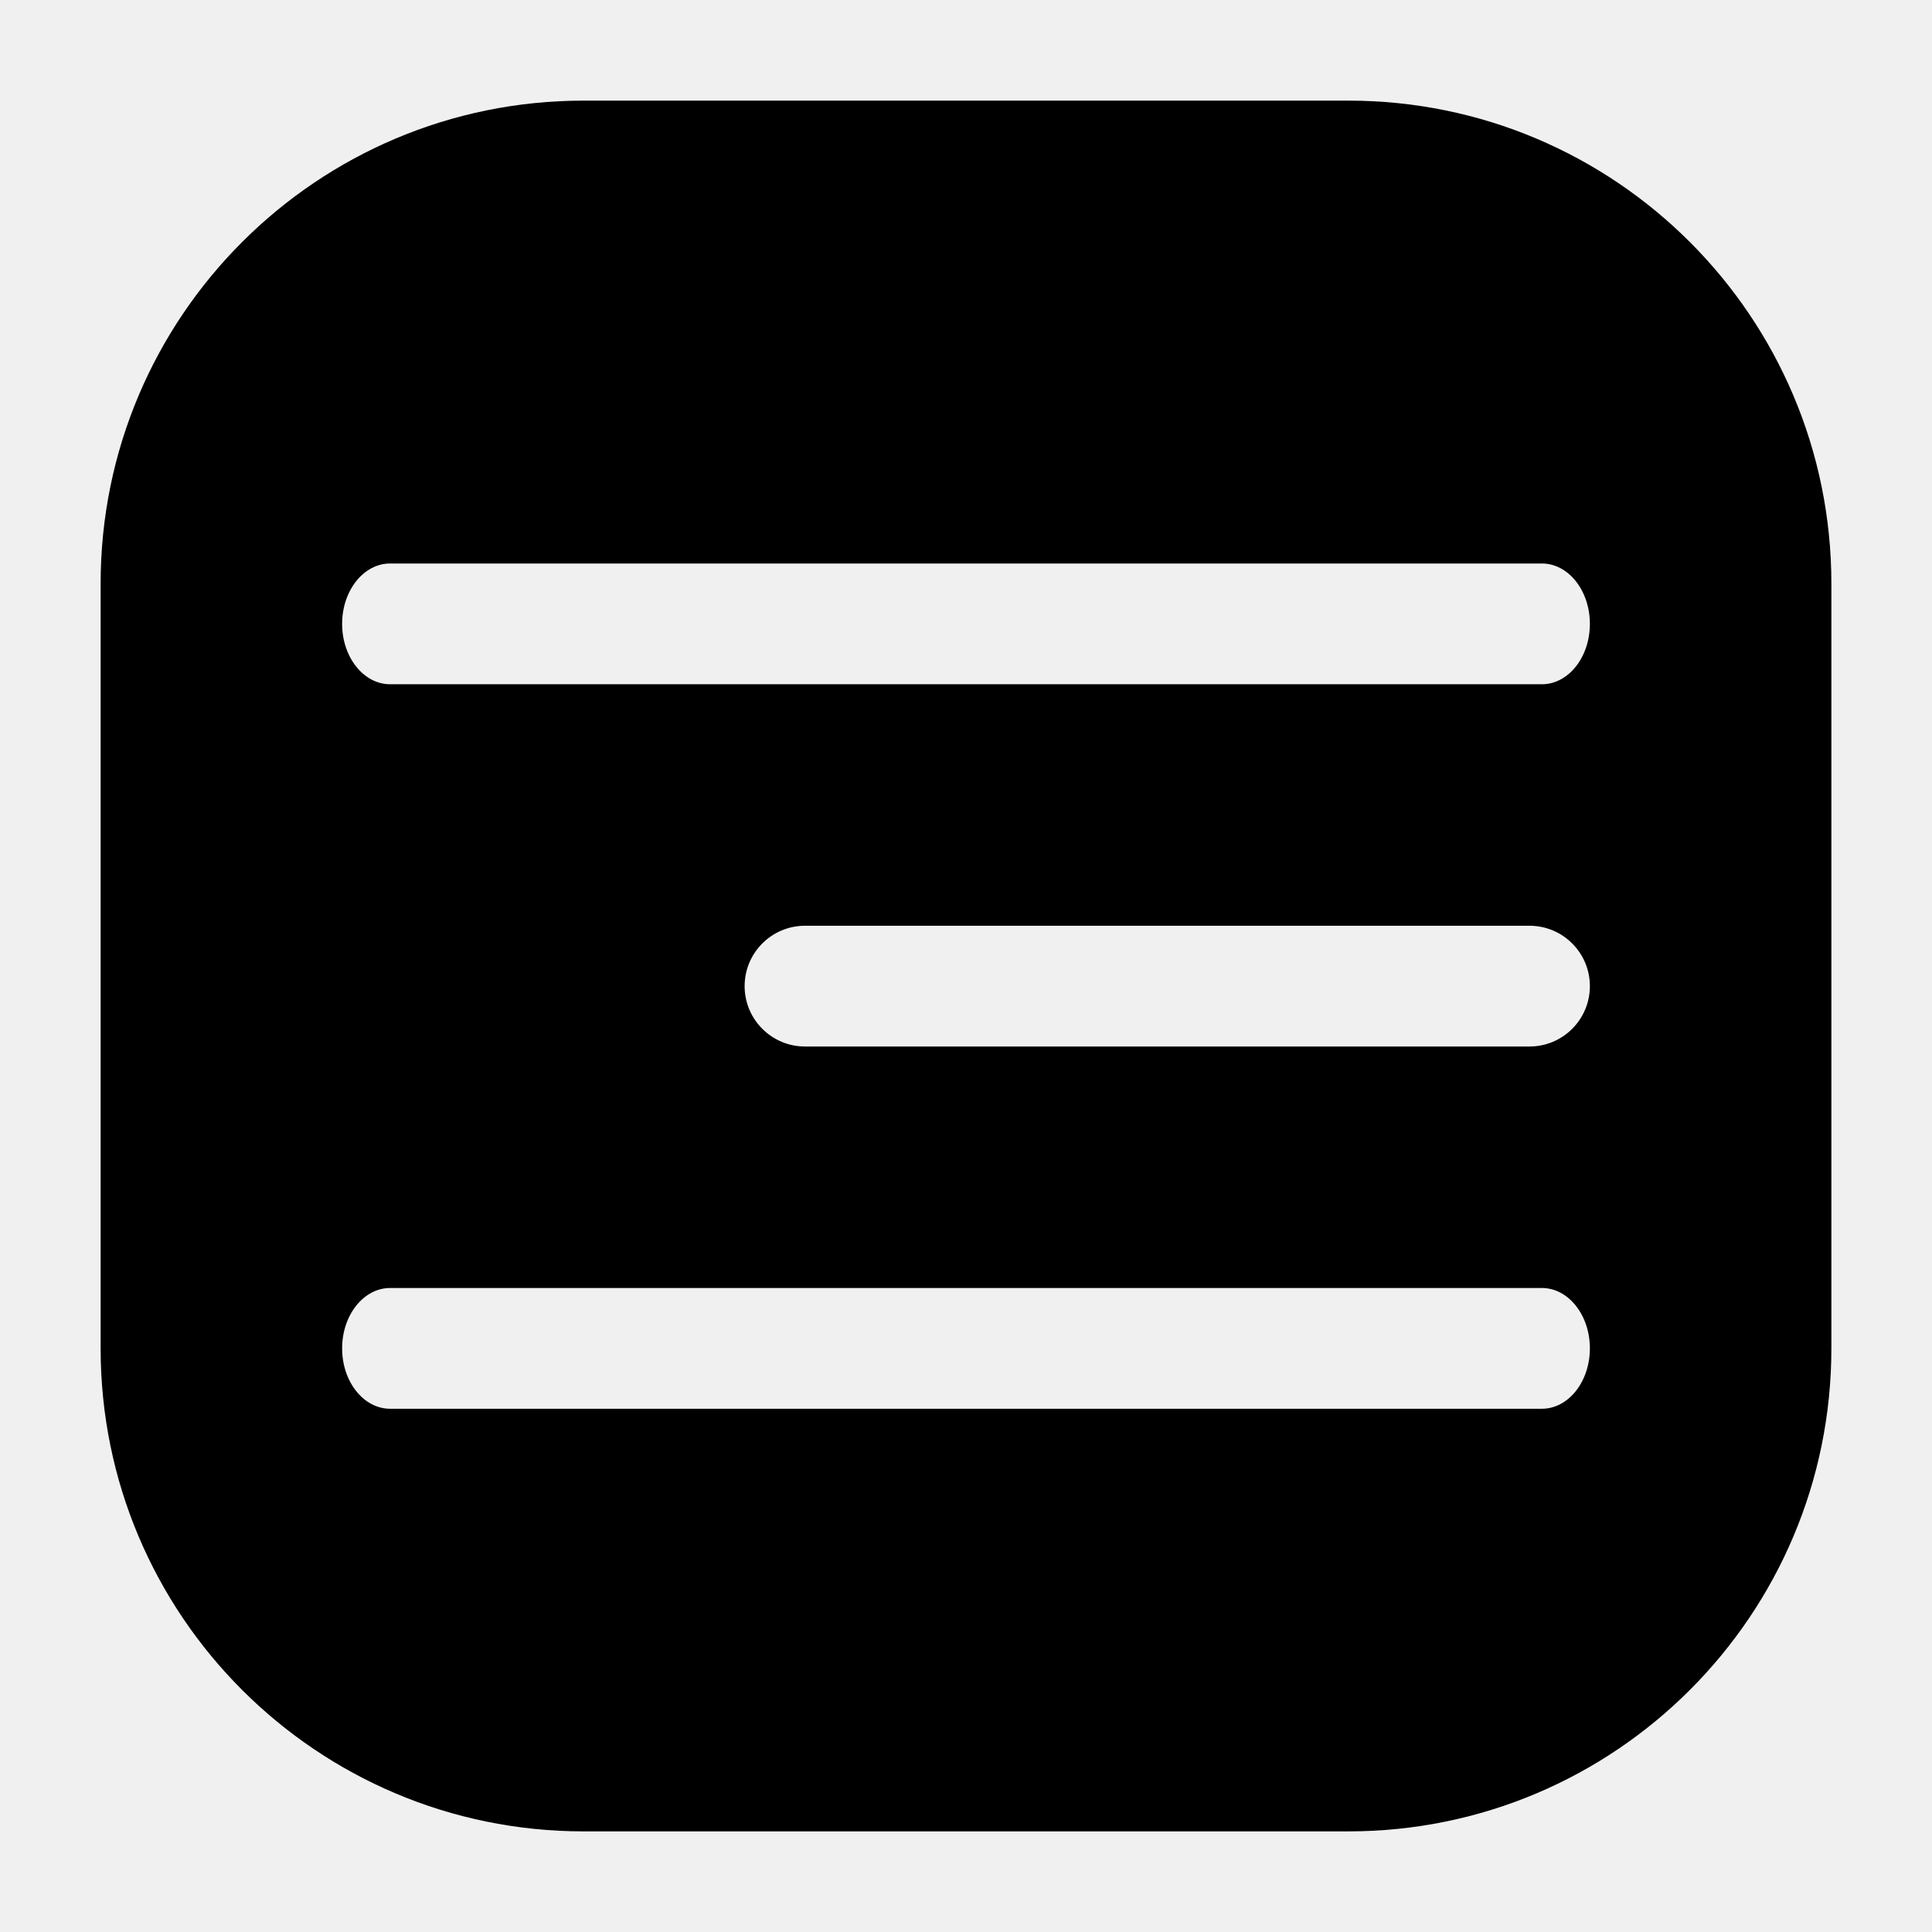
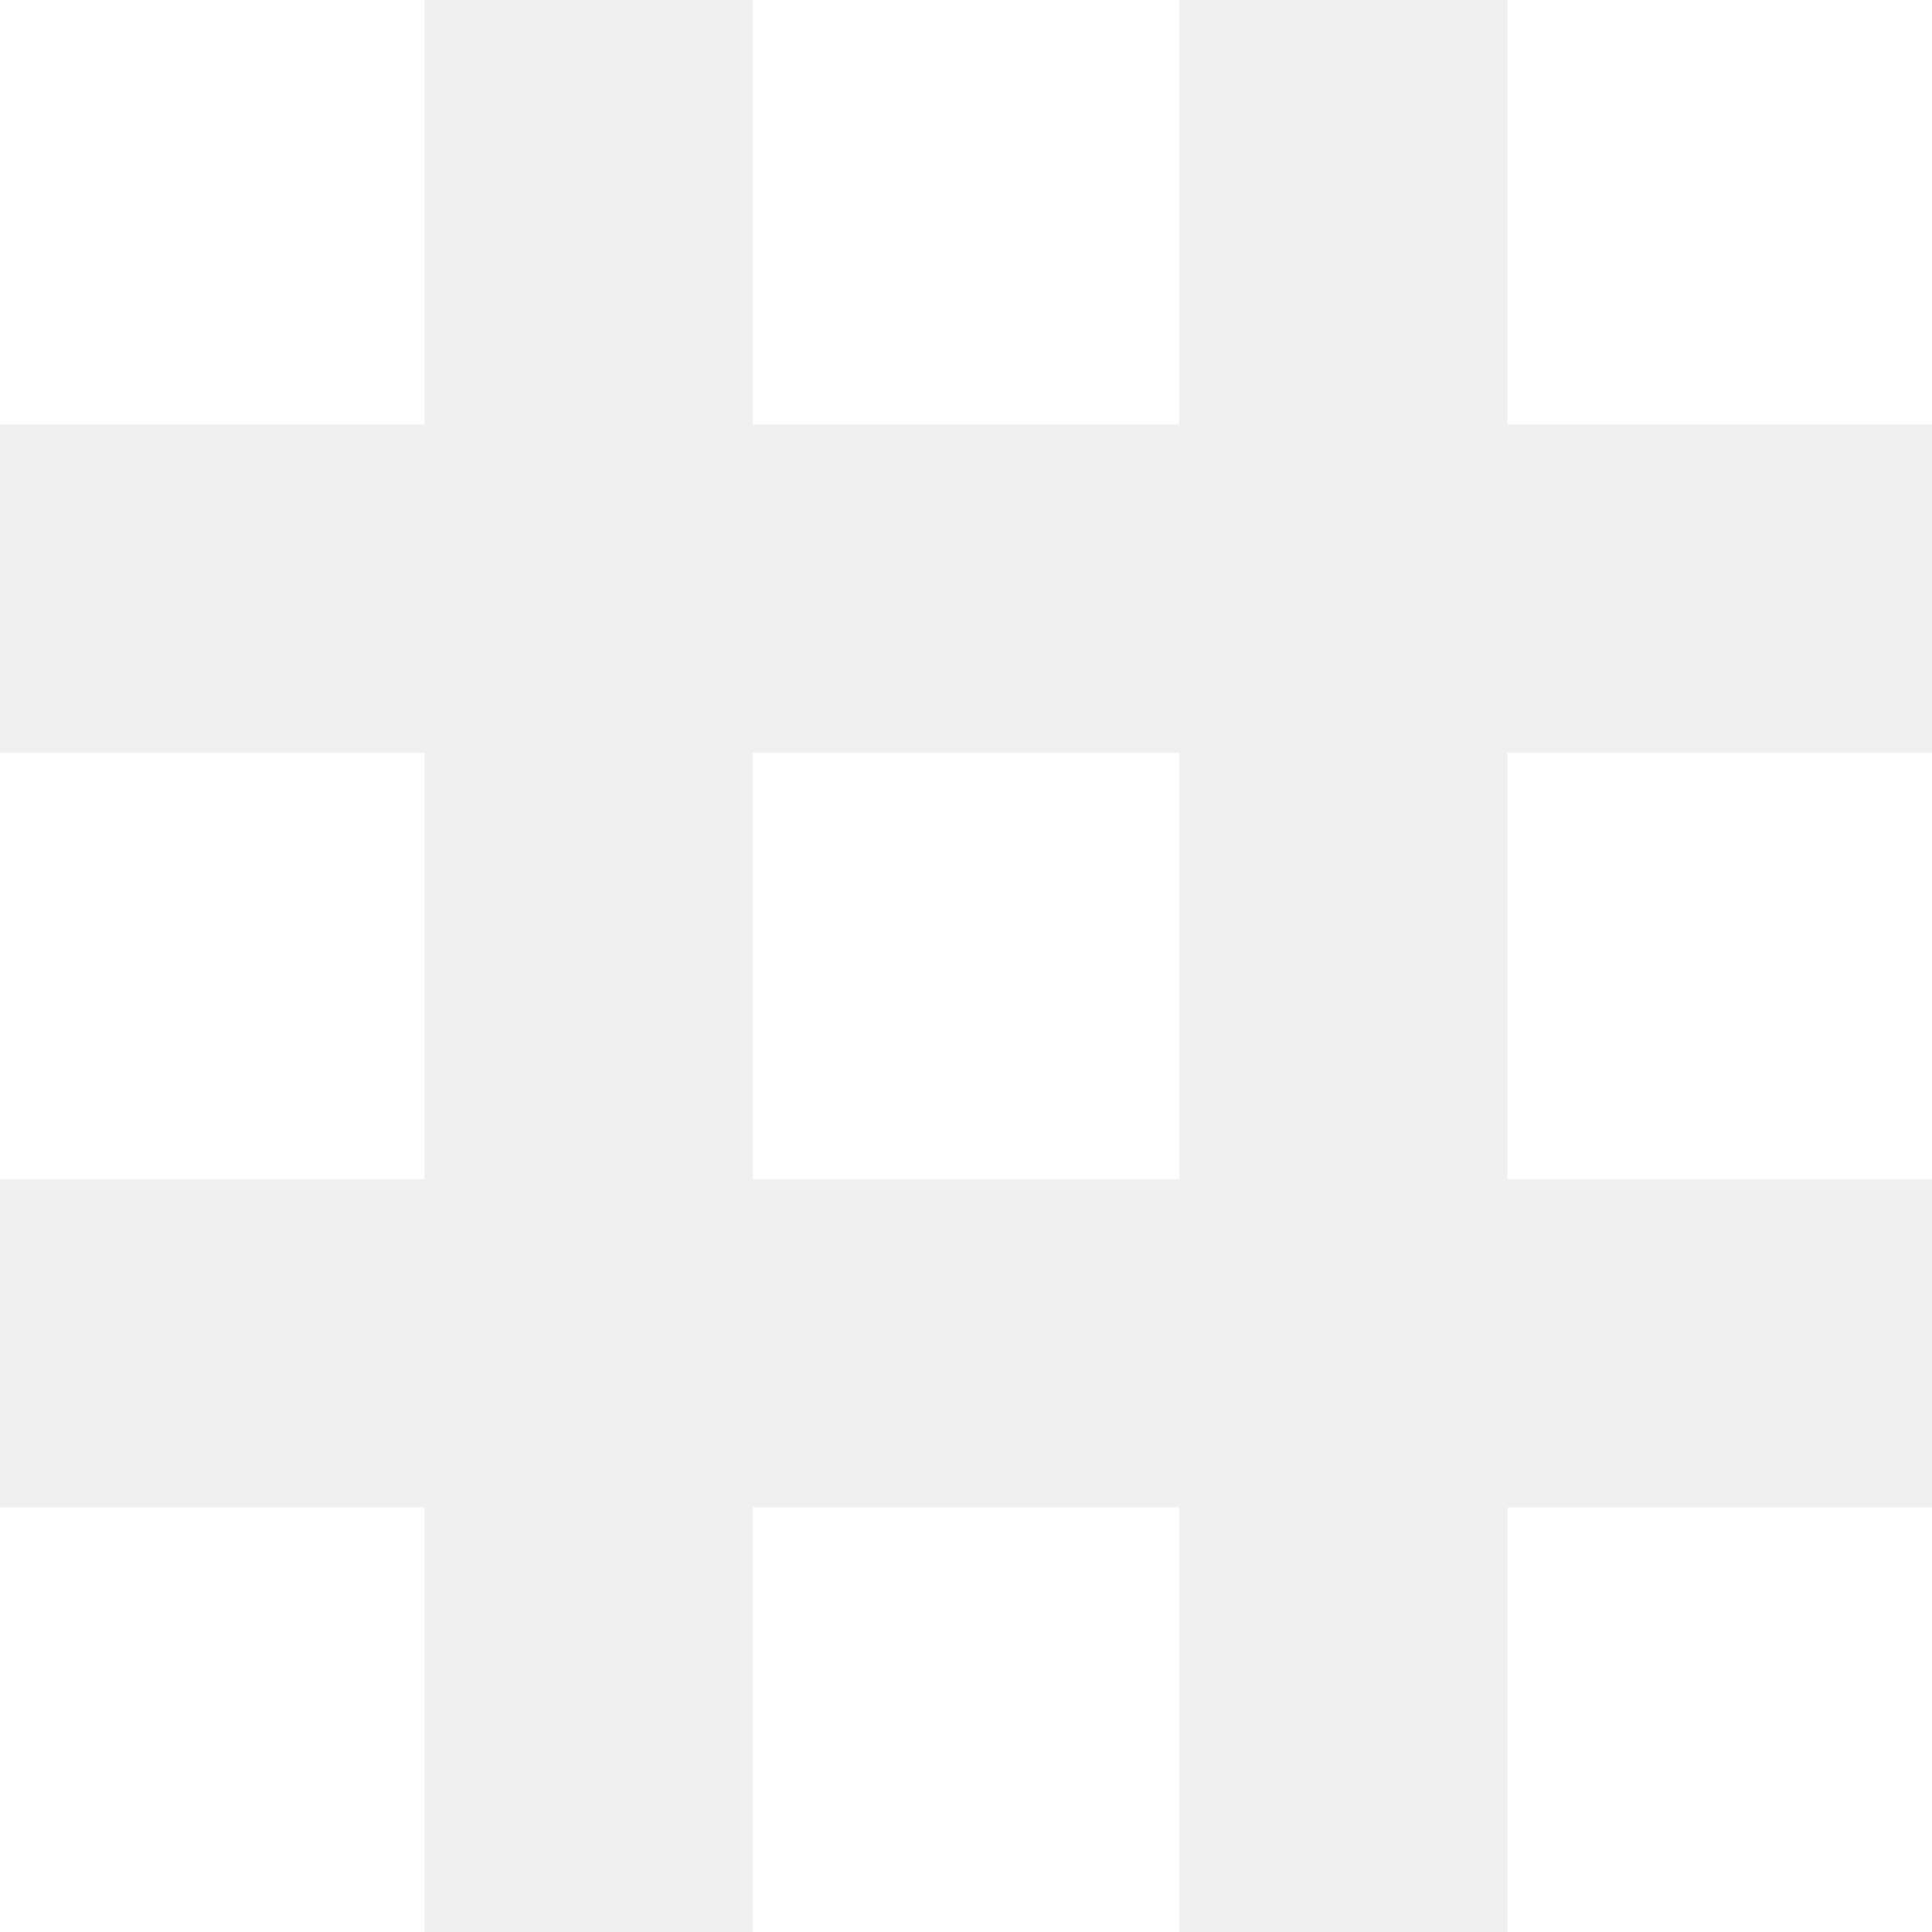
- <svg xmlns="http://www.w3.org/2000/svg" width="800px" height="800px" viewBox="0 0 24 24" fill="none">
-   <g id="style=fill">
-     <g id="menu-fries">
-       <path id="Subtract" fill-rule="evenodd" clip-rule="evenodd" d="M7.25 1.25C3.936 1.25 1.25 3.936 1.25 7.25V16.75C1.25 20.064 3.936 22.75 7.25 22.75H16.75C20.064 22.75 22.75 20.064 22.75 16.75V7.25C22.75 3.936 20.064 1.25 16.75 1.25H7.25ZM4.846 7C4.517 7 4.25 7.336 4.25 7.75C4.25 8.164 4.517 8.5 4.846 8.5H19.154C19.483 8.5 19.75 8.164 19.75 7.75C19.75 7.336 19.483 7 19.154 7H4.846ZM4.25 16.75C4.25 16.336 4.517 16 4.846 16H19.154C19.483 16 19.75 16.336 19.75 16.75C19.75 17.164 19.483 17.5 19.154 17.5H4.846C4.517 17.5 4.25 17.164 4.25 16.75ZM10 11.5C9.586 11.5 9.25 11.836 9.25 12.25C9.25 12.664 9.586 13 10 13L19 13C19.414 13 19.75 12.664 19.75 12.25C19.75 11.836 19.414 11.5 19 11.5L10 11.5Z" fill="#000000" />
+ <svg xmlns="http://www.w3.org/2000/svg" version="1.1" id="_x32_" viewBox="0 0 512 512" xml:space="preserve" width="800px" height="800px" fill="#ffffff" stroke="#ffffff">
+   <g id="SVGRepo_bgCarrier" stroke-width="0" />
+   <g id="SVGRepo_tracerCarrier" stroke-linecap="round" stroke-linejoin="round" />
+   <g id="SVGRepo_iconCarrier">
+     <style type="text/css"> .st0{fill:#ffff;} </style>
+     <g>
+       <rect class="st0" width="112" height="112" />
+       <rect x="200.008" class="st0" width="111.984" height="112" />
+       <rect x="400" class="st0" width="112" height="112" />
+       <rect y="200.008" class="st0" width="112" height="111.984" />
+       <rect x="200.008" y="200.008" class="st0" width="111.984" height="111.984" />
+       <rect x="400" y="200.008" class="st0" width="112" height="111.984" />
+       <rect y="400" class="st0" width="112" height="112" />
+       <rect x="200.008" y="400" class="st0" width="111.984" height="112" />
+       <rect x="400" y="400" class="st0" width="112" height="112" />
    </g>
  </g>
</svg>
